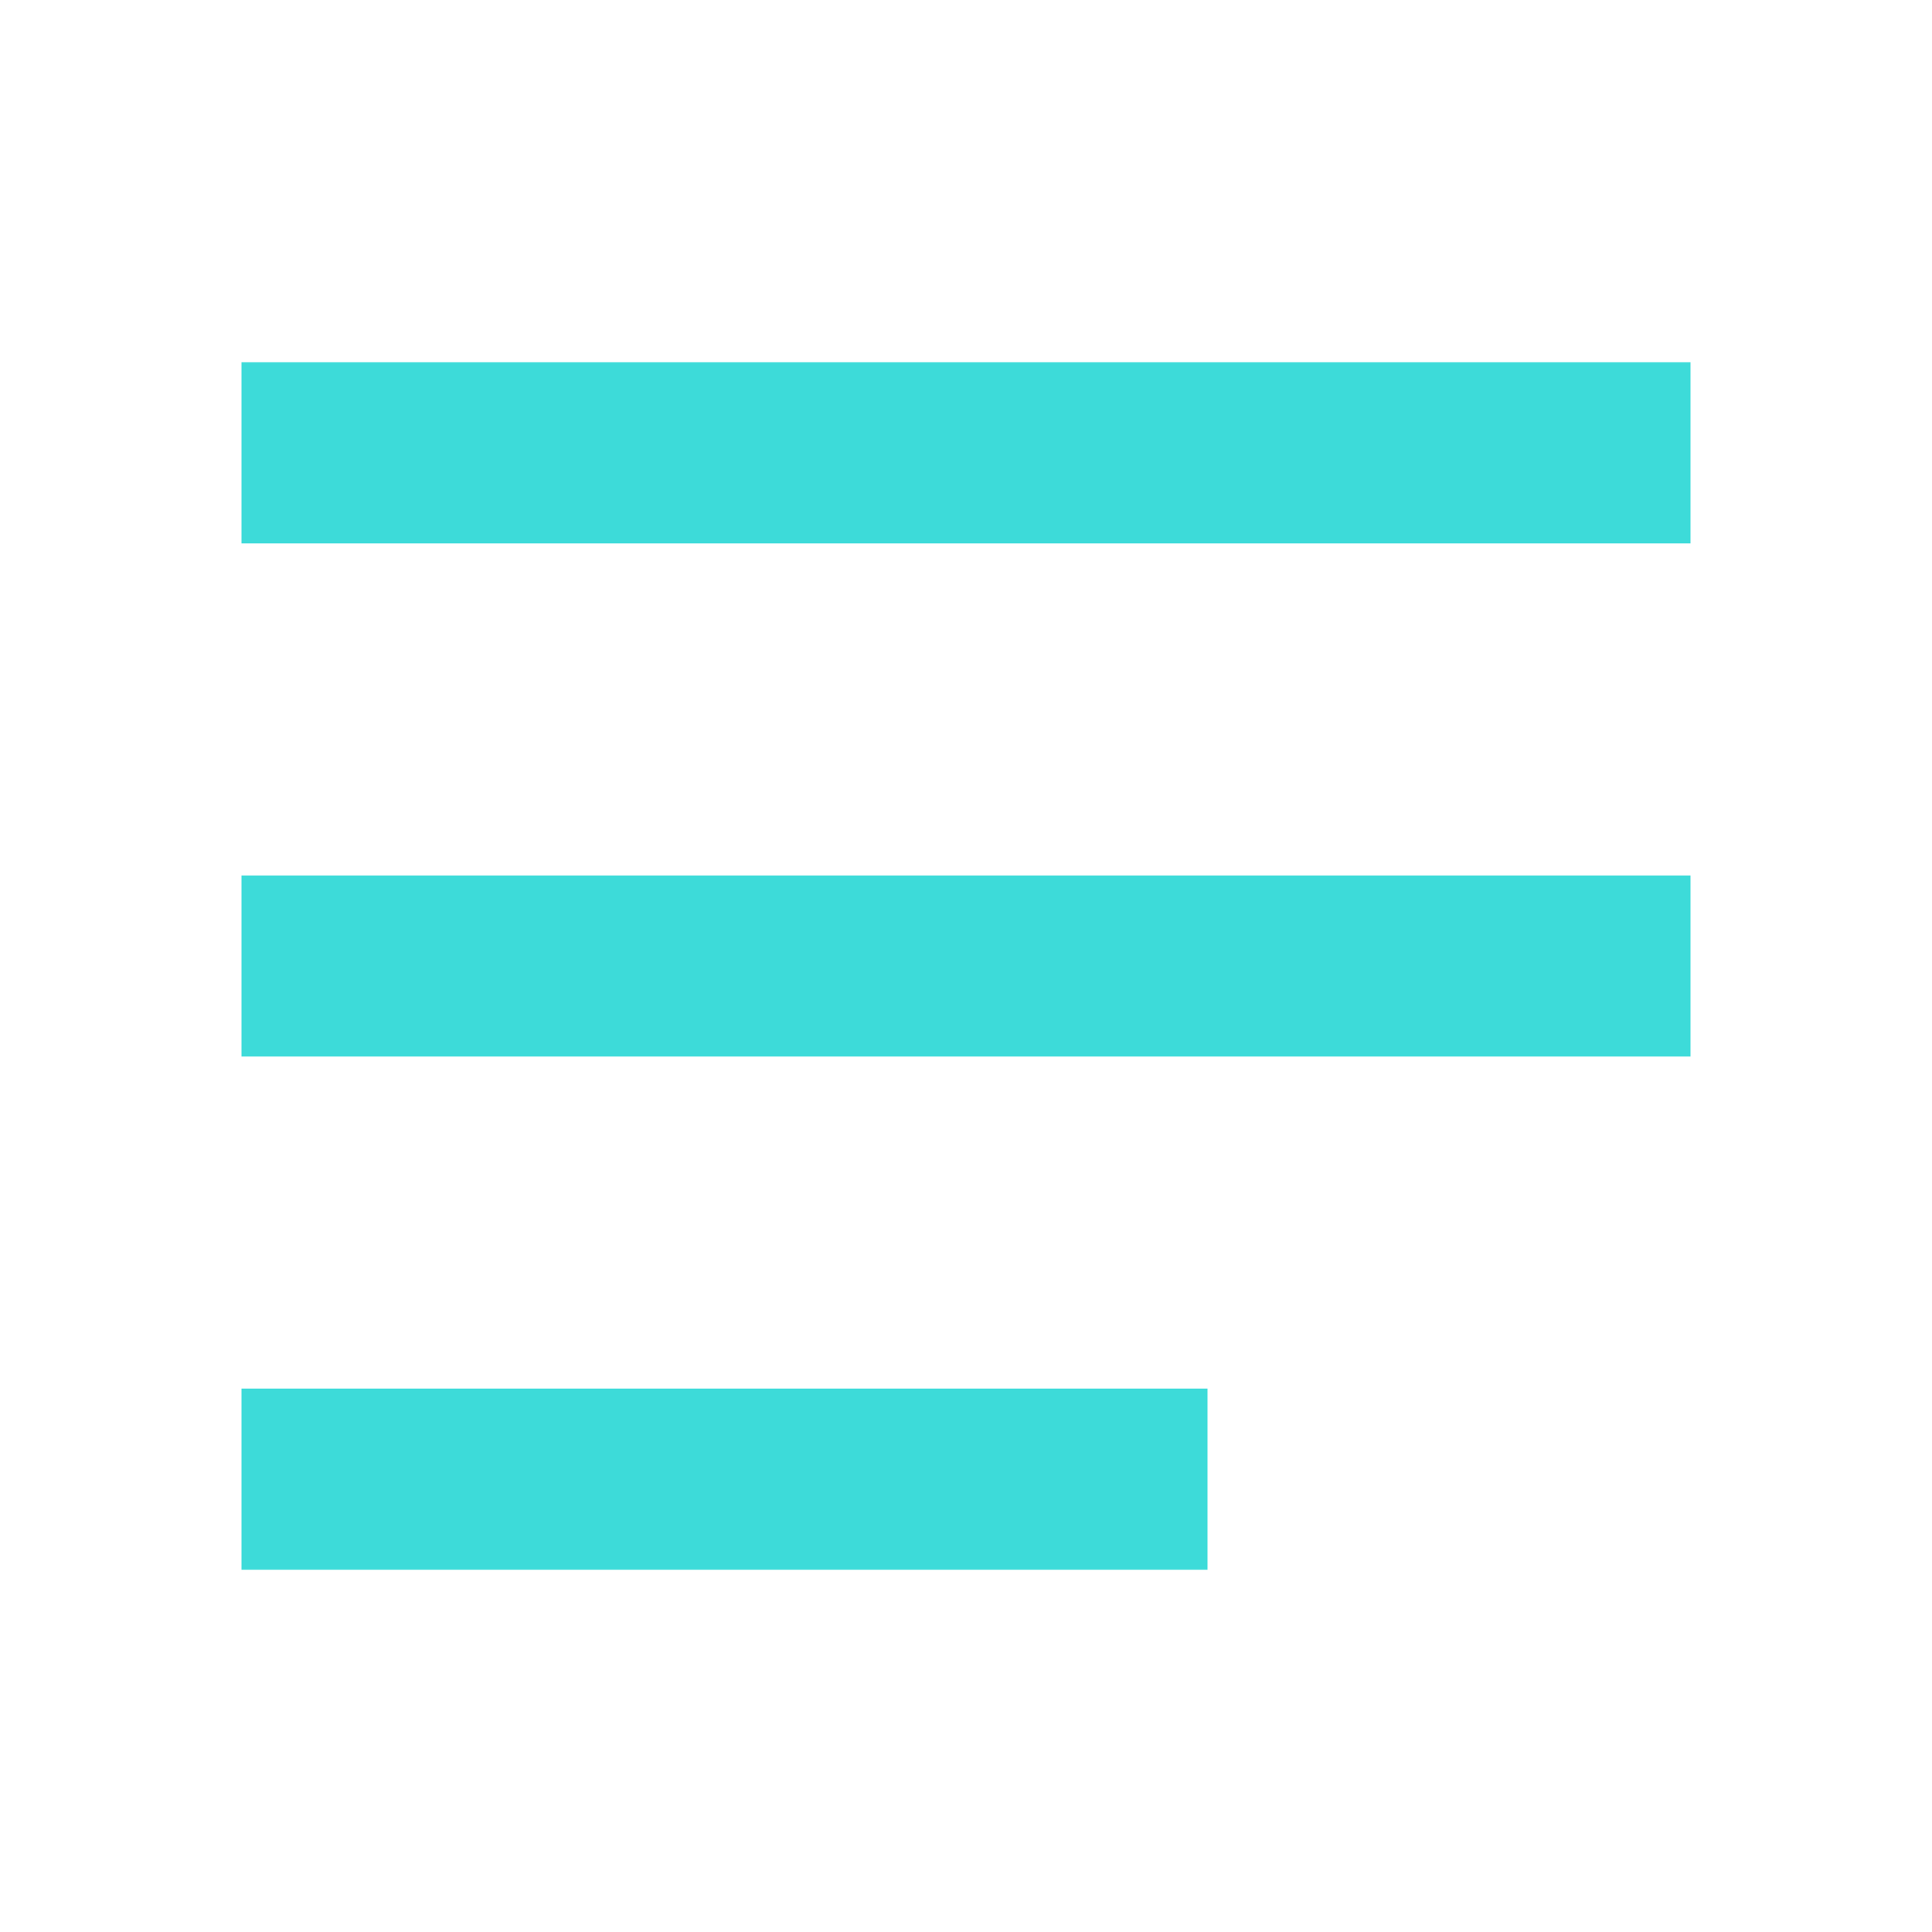
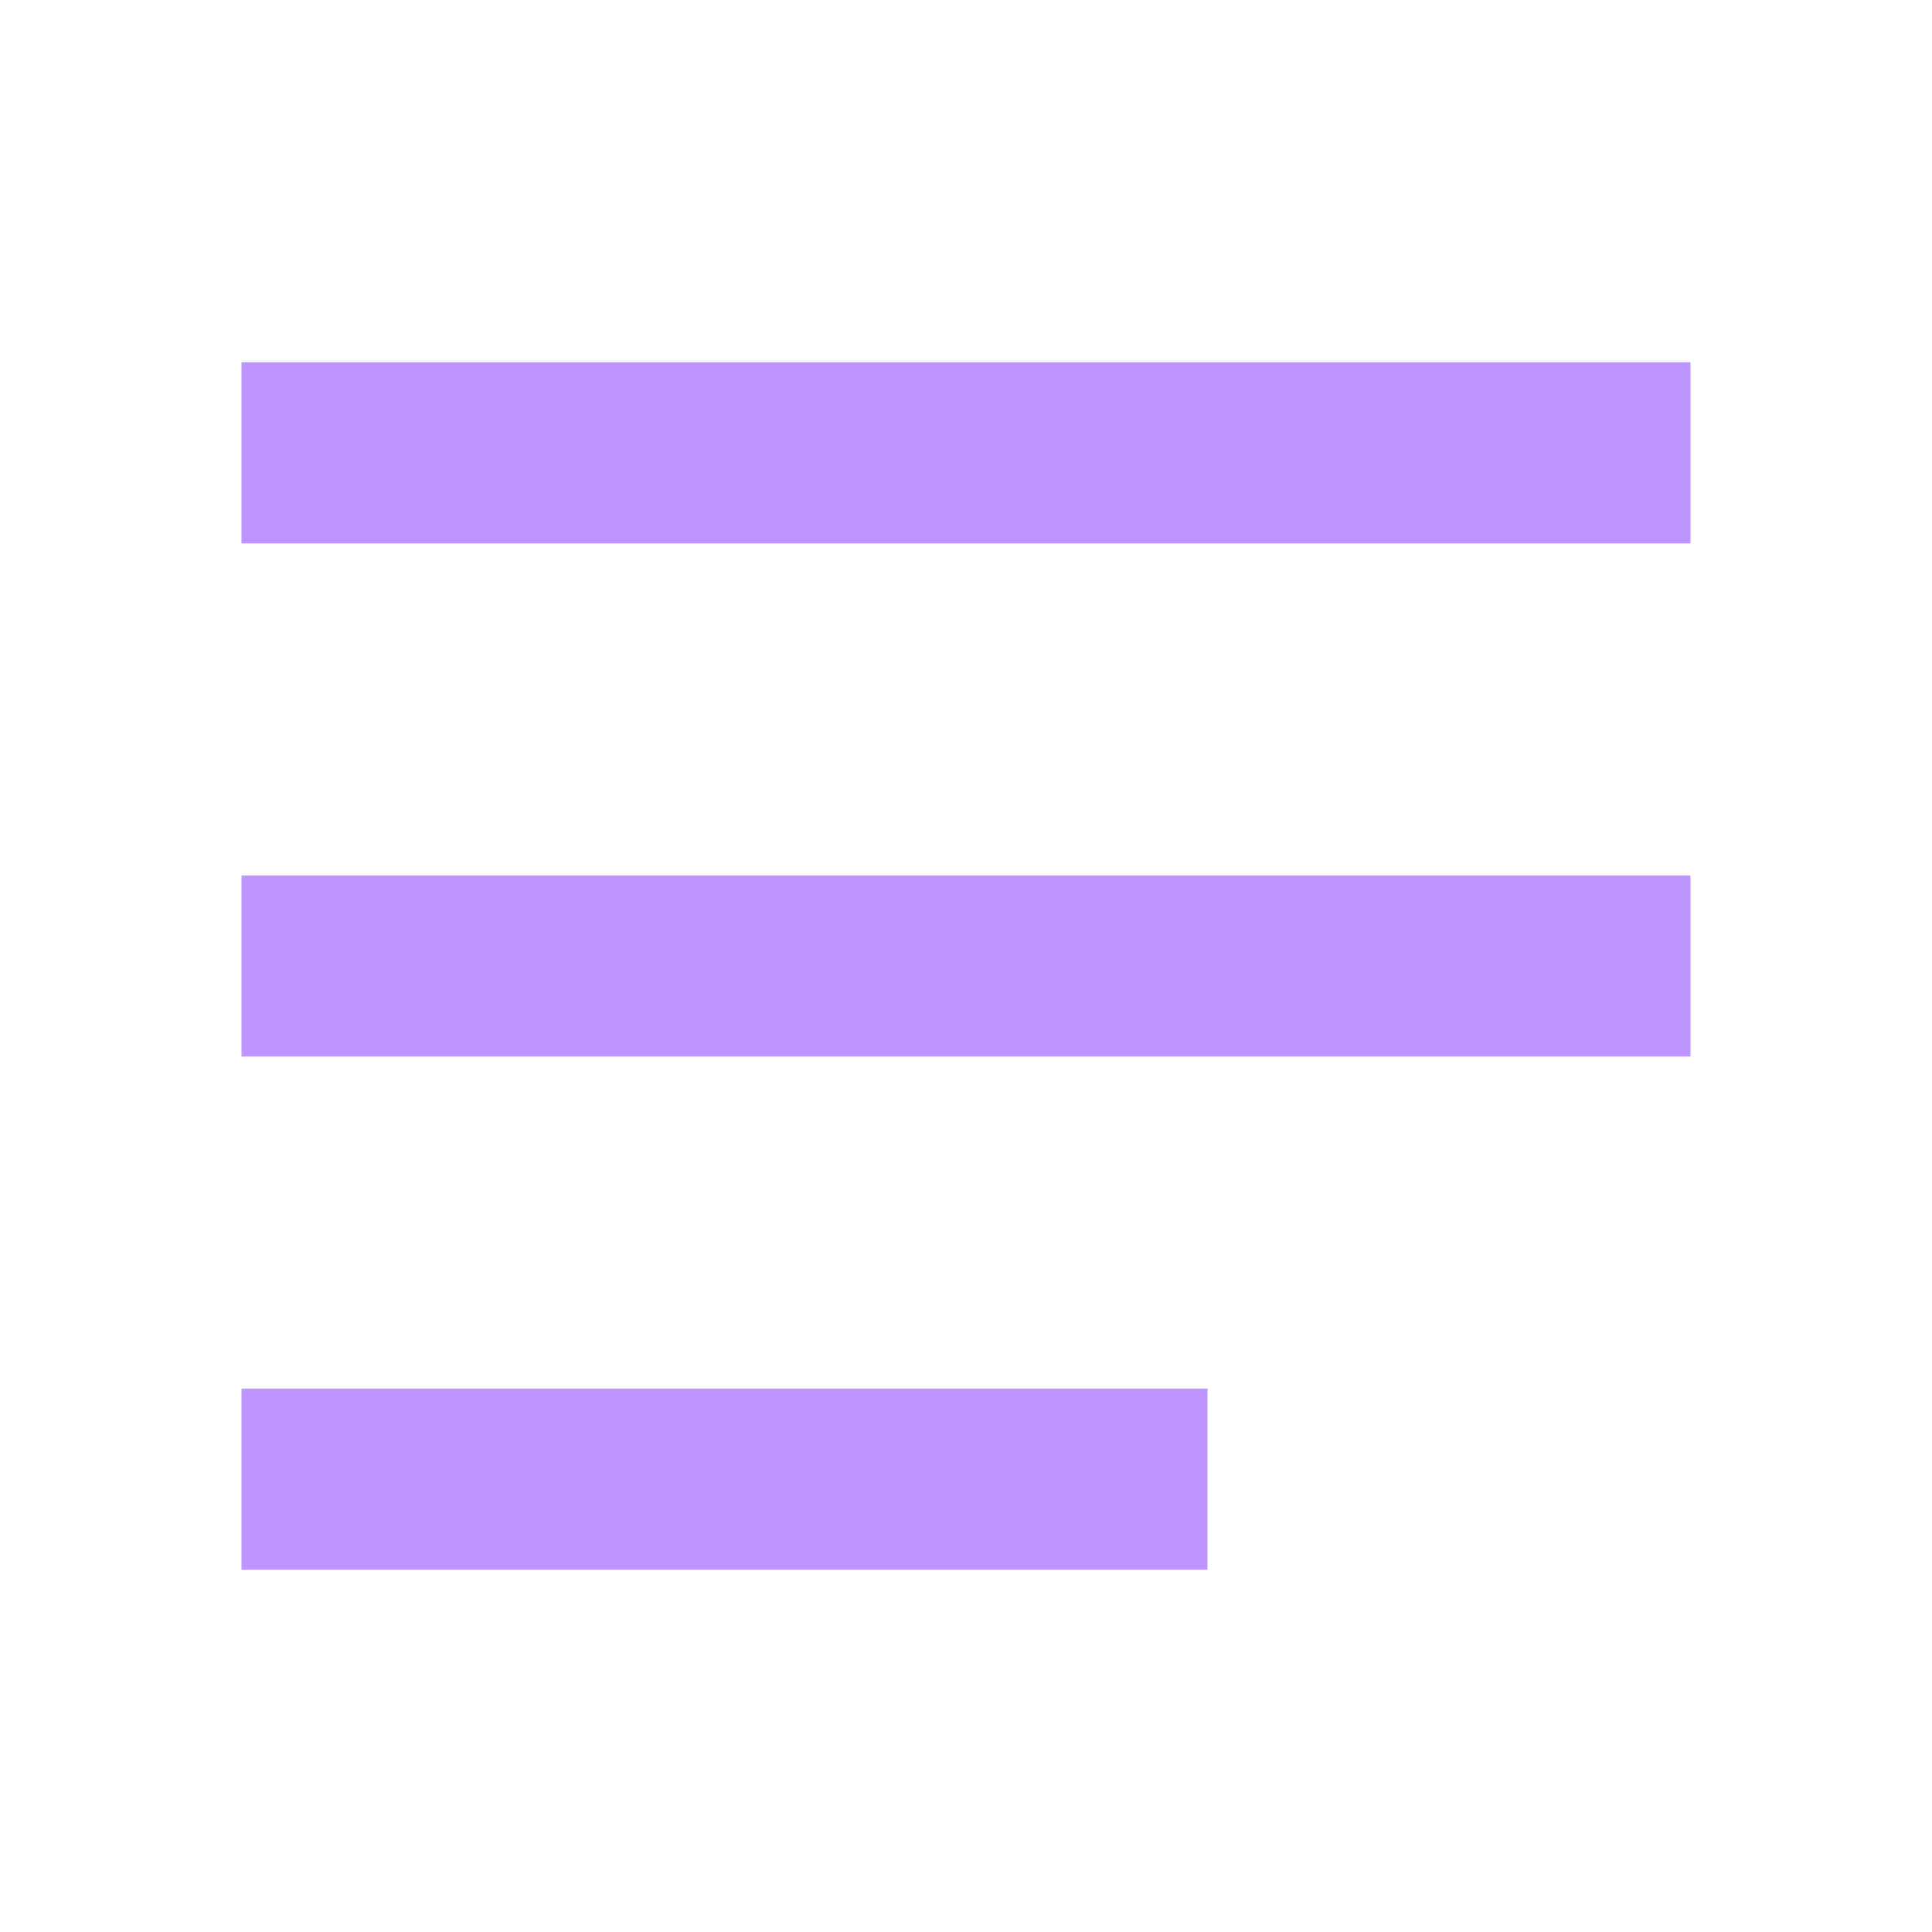
<svg xmlns="http://www.w3.org/2000/svg" preserveAspectRatio="none" overflow="visible" style="display: block;" width="14" height="14" viewBox="0 0 14 14" fill="none">
  <g id="Insights/Icon/queue">
-     <path id="Vector" d="M1.75 2.625H12.25V3.938H1.75V2.625ZM1.75 6.344H12.25V7.656H1.75V6.344ZM1.75 10.062H8.75V11.375H1.75V10.062Z" fill-rule="evenodd" clip-rule="evenodd" fill="#3DDBD9" />
+     <path id="Vector" d="M1.75 2.625H12.25V3.938H1.75V2.625ZM1.75 6.344H12.25V7.656H1.75V6.344ZM1.75 10.062H8.75V11.375H1.75V10.062Z" fill-rule="evenodd" clip-rule="evenodd" fill="#BE95FF" />
  </g>
</svg>
